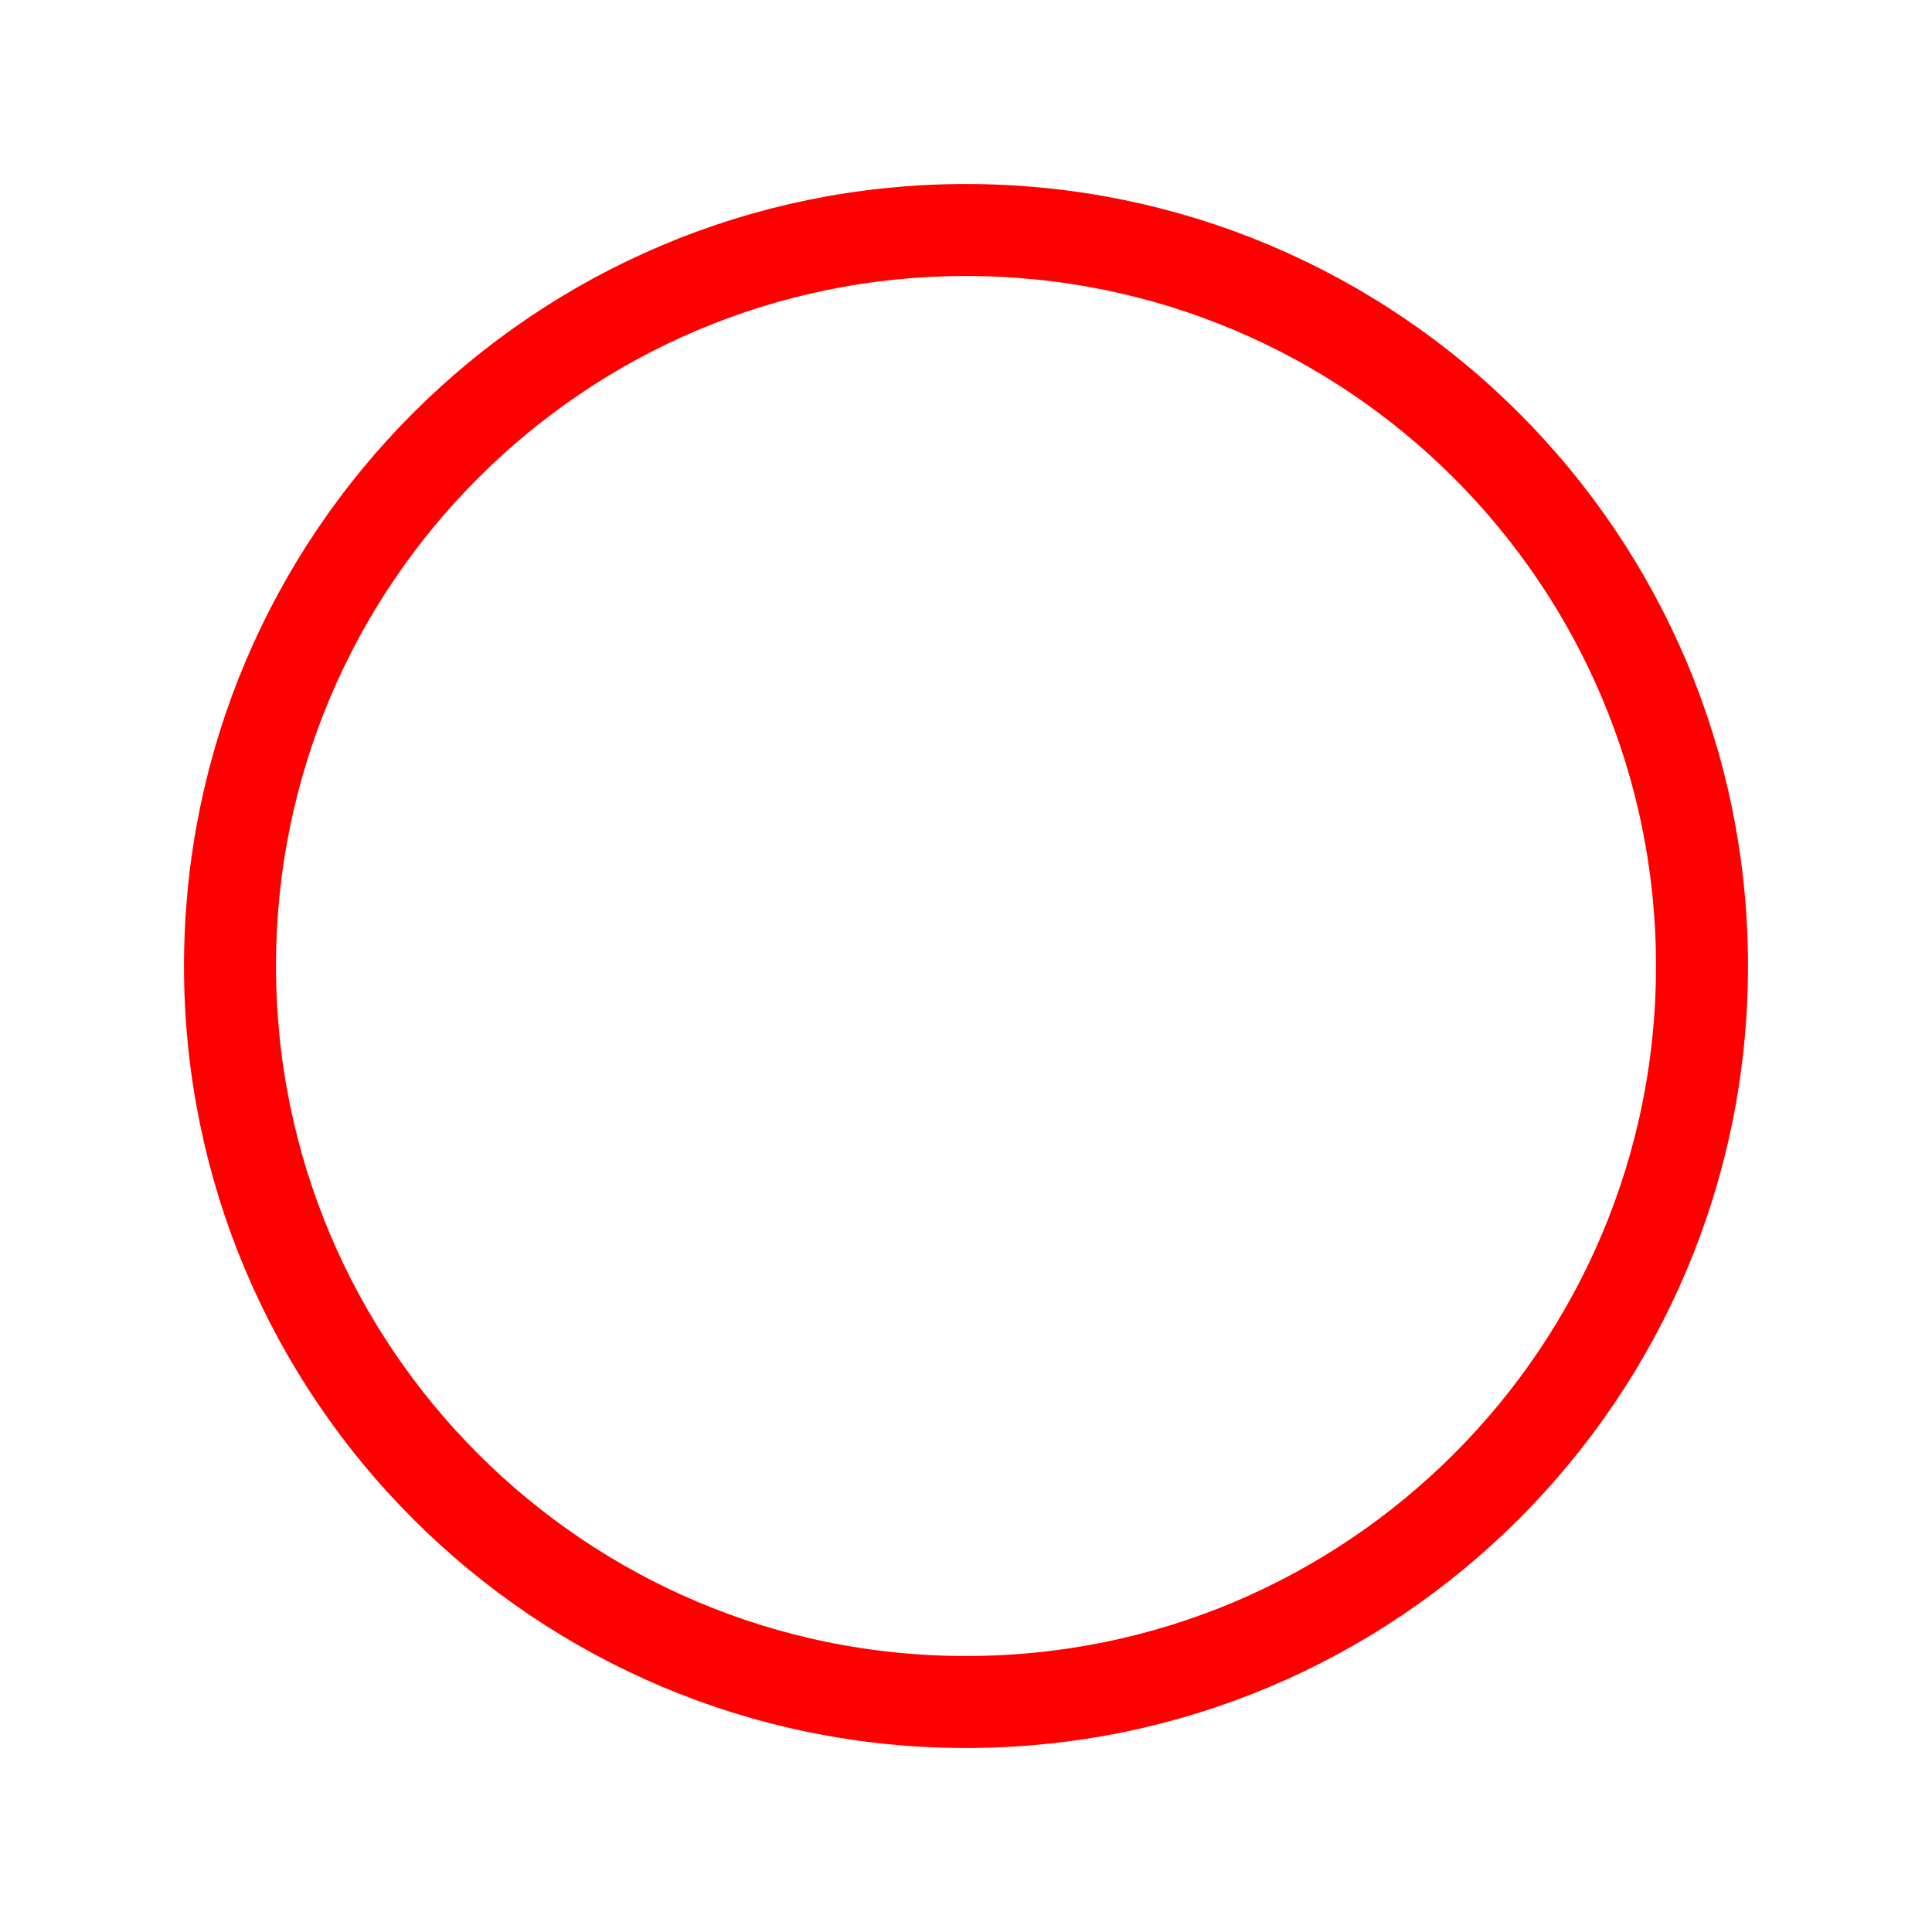
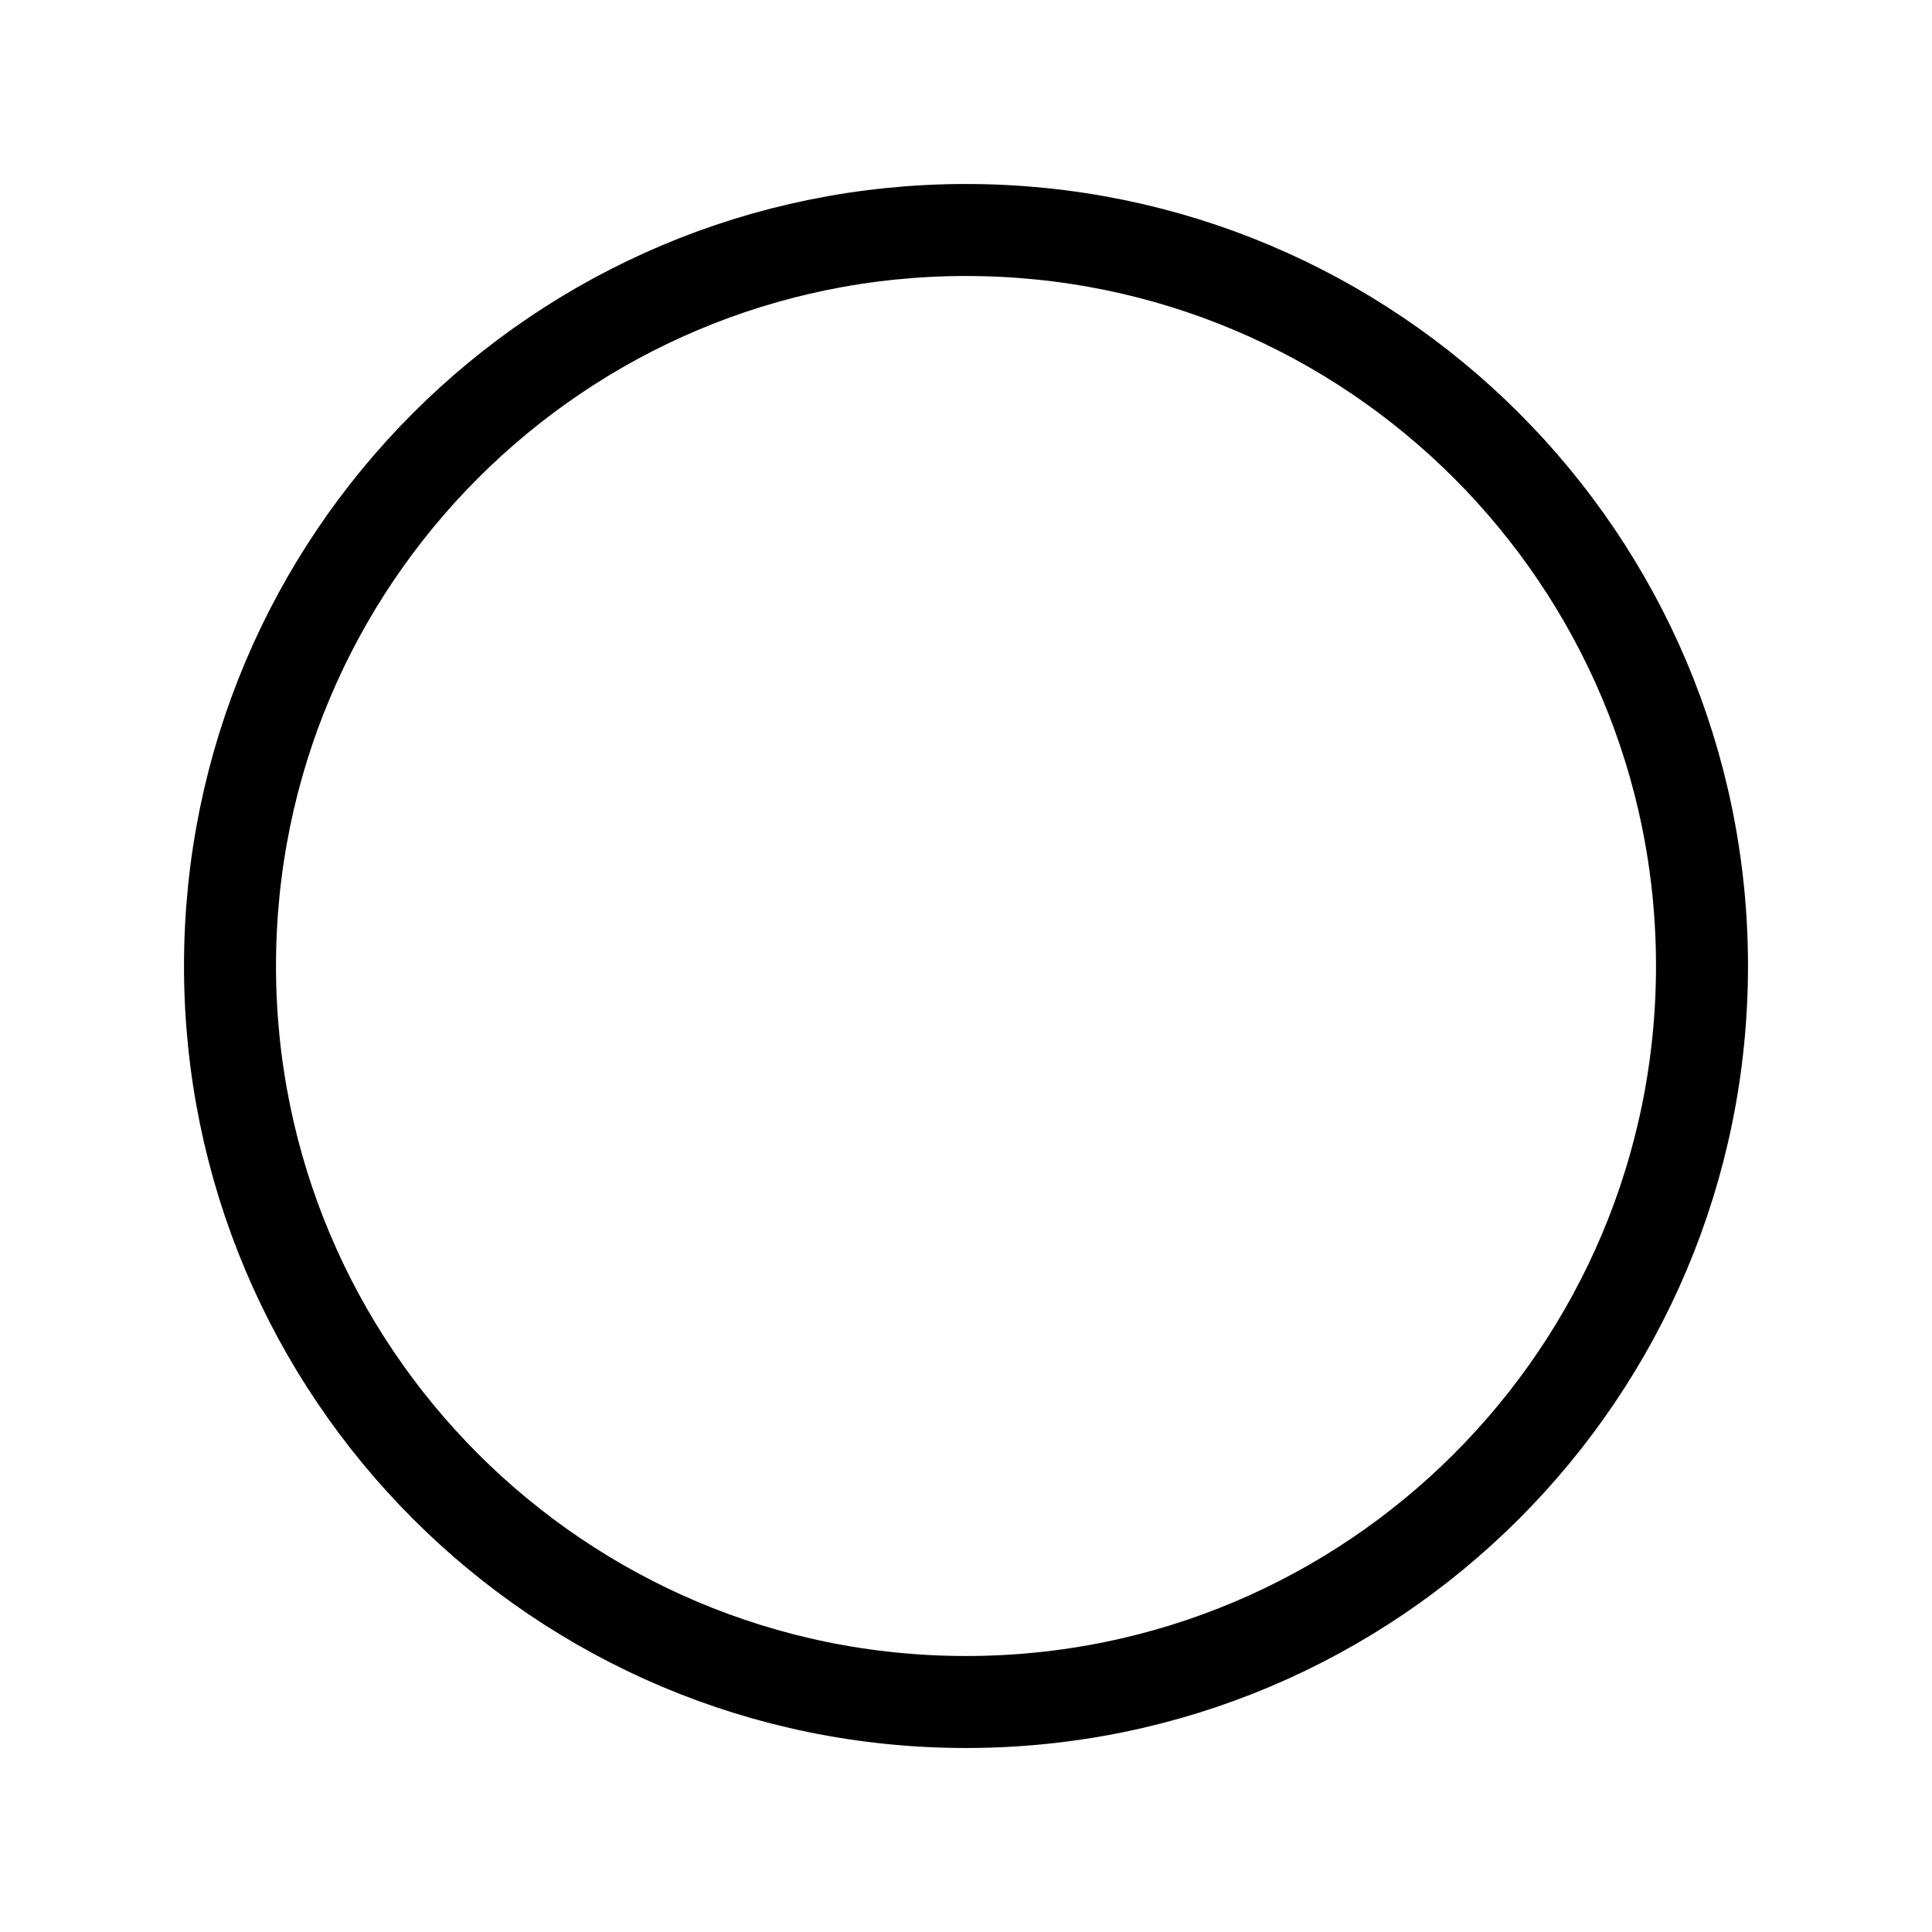
<svg xmlns="http://www.w3.org/2000/svg" width="21px" height="21px" viewBox="0 0 21 21">
-   <circle cx="10.5" cy="10.5" fill="none" r="8" stroke="#FF0000" stroke-linecap="round" stroke-linejoin="round" />
+   <circle cx="10.5" cy="10.5" fill="none" r="8" stroke="currentColor" stroke-linecap="round" stroke-linejoin="round" />
</svg>
